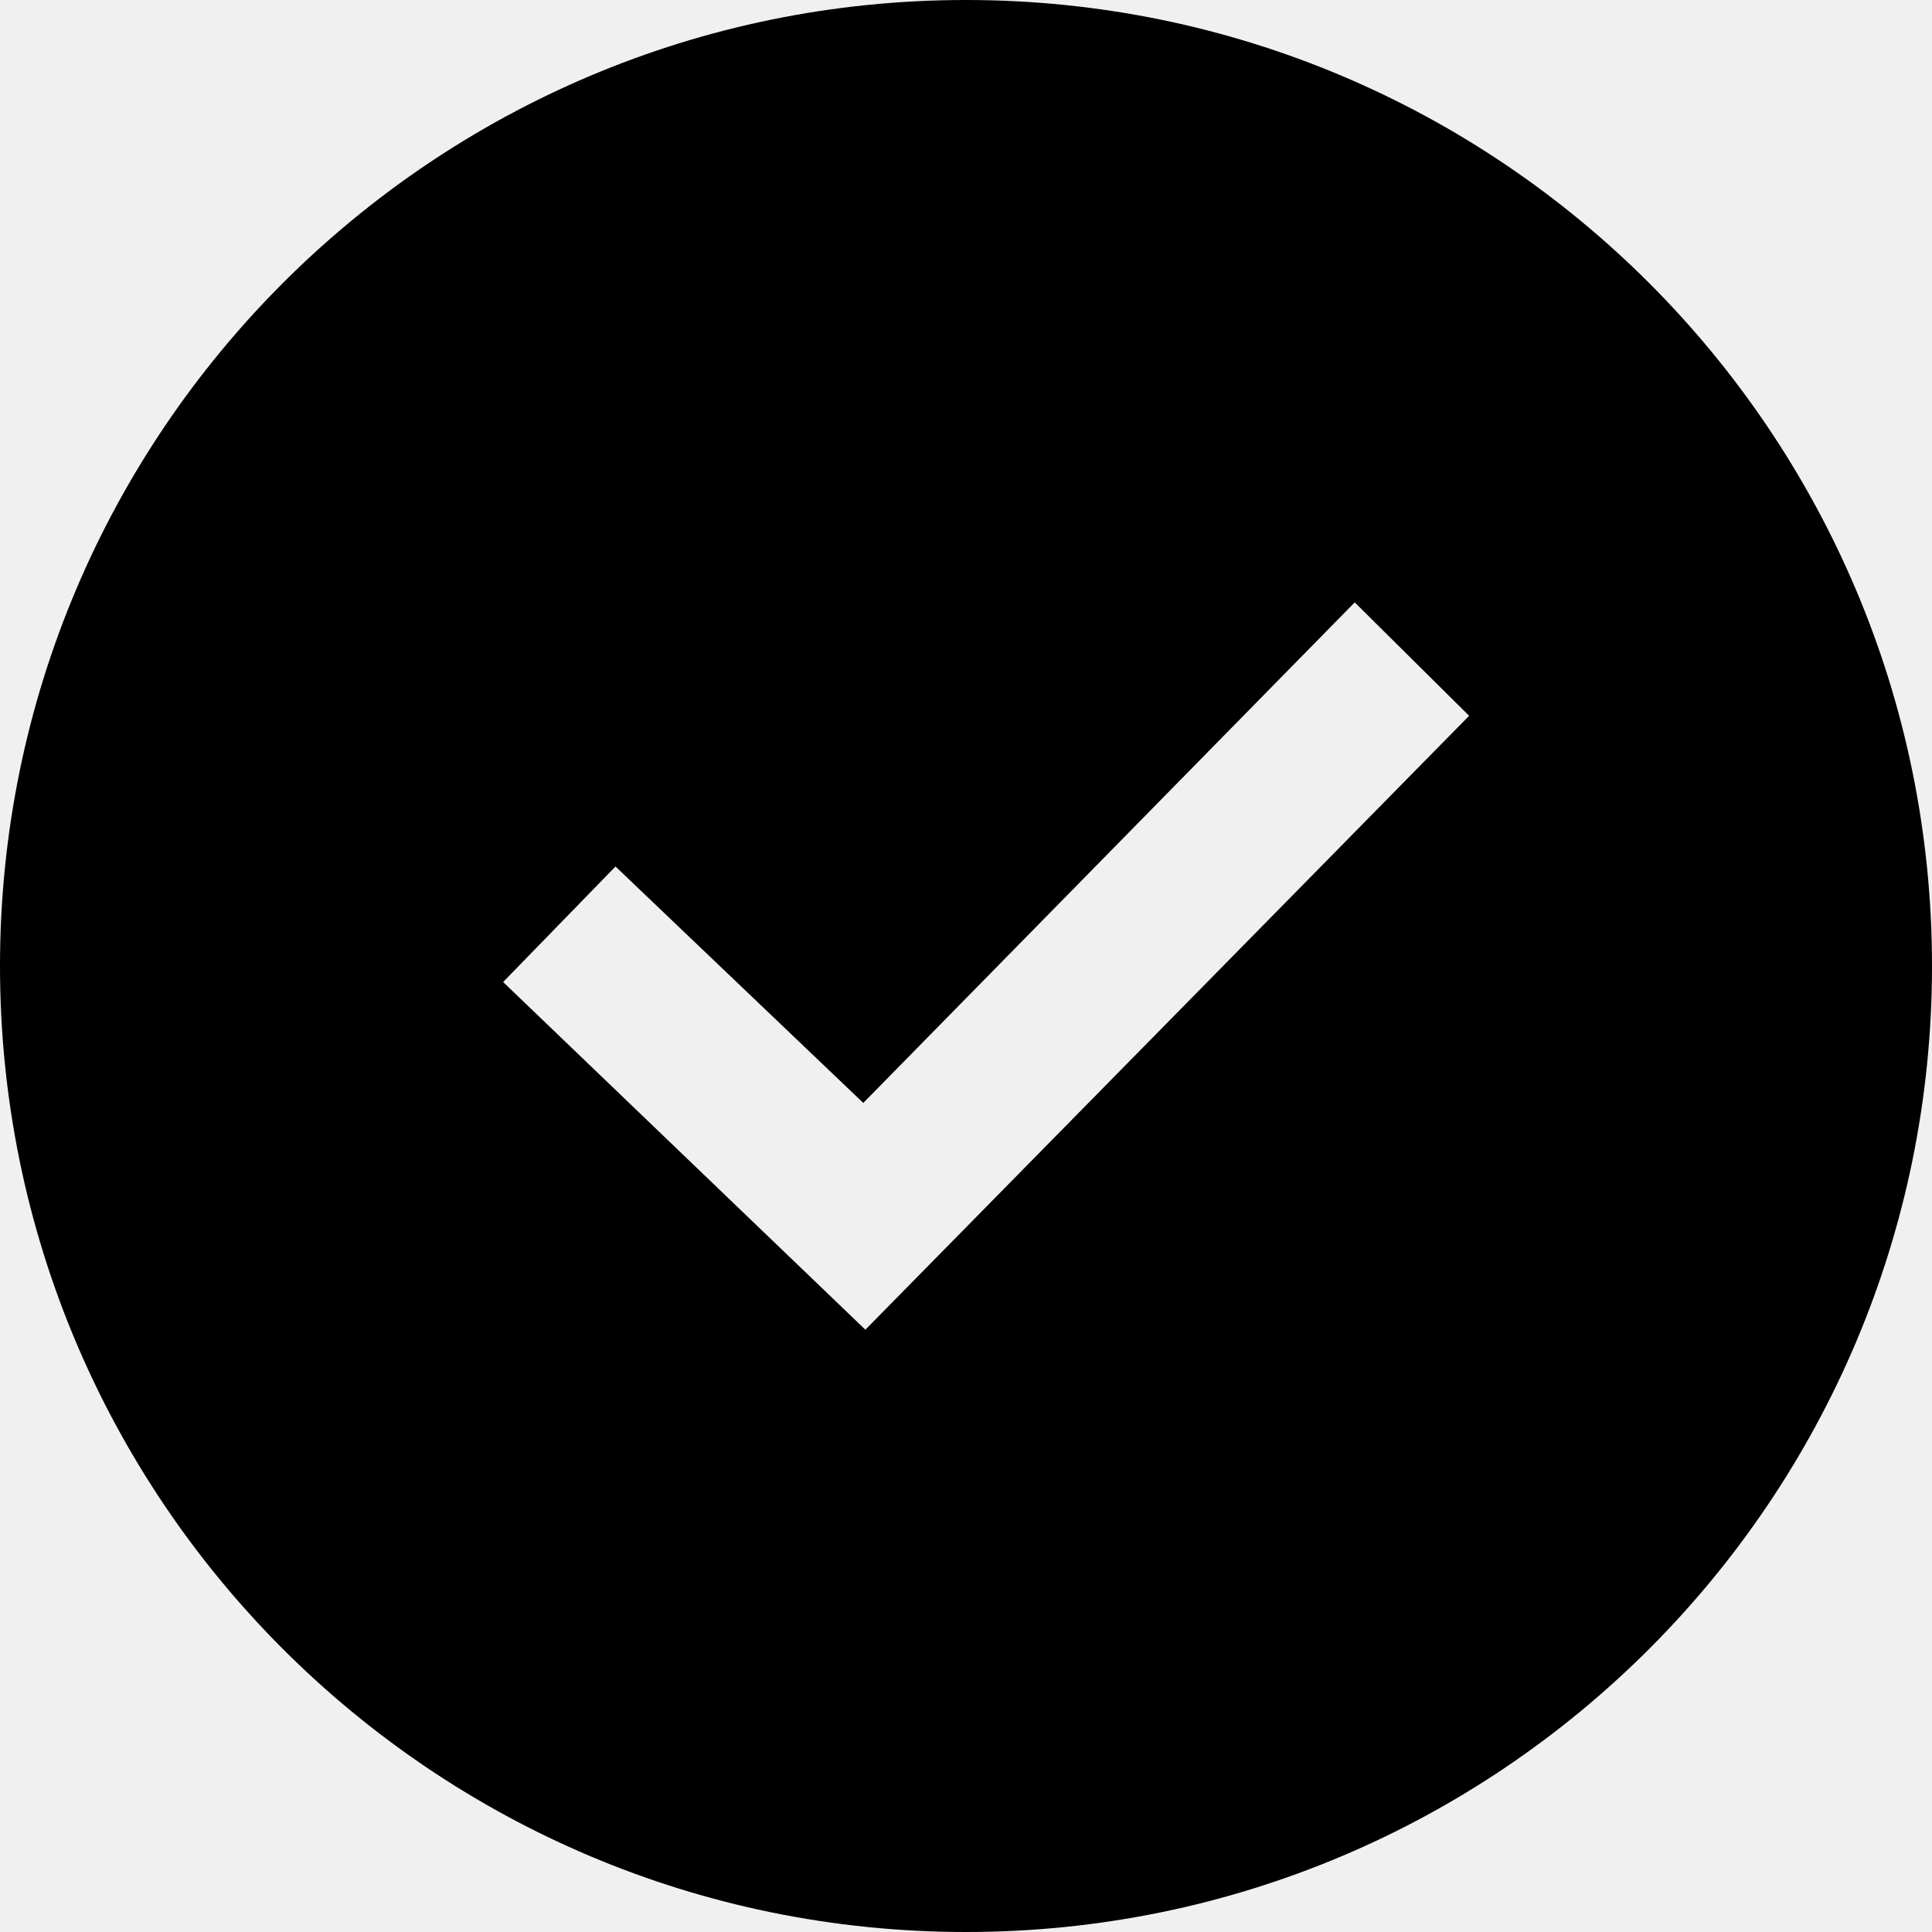
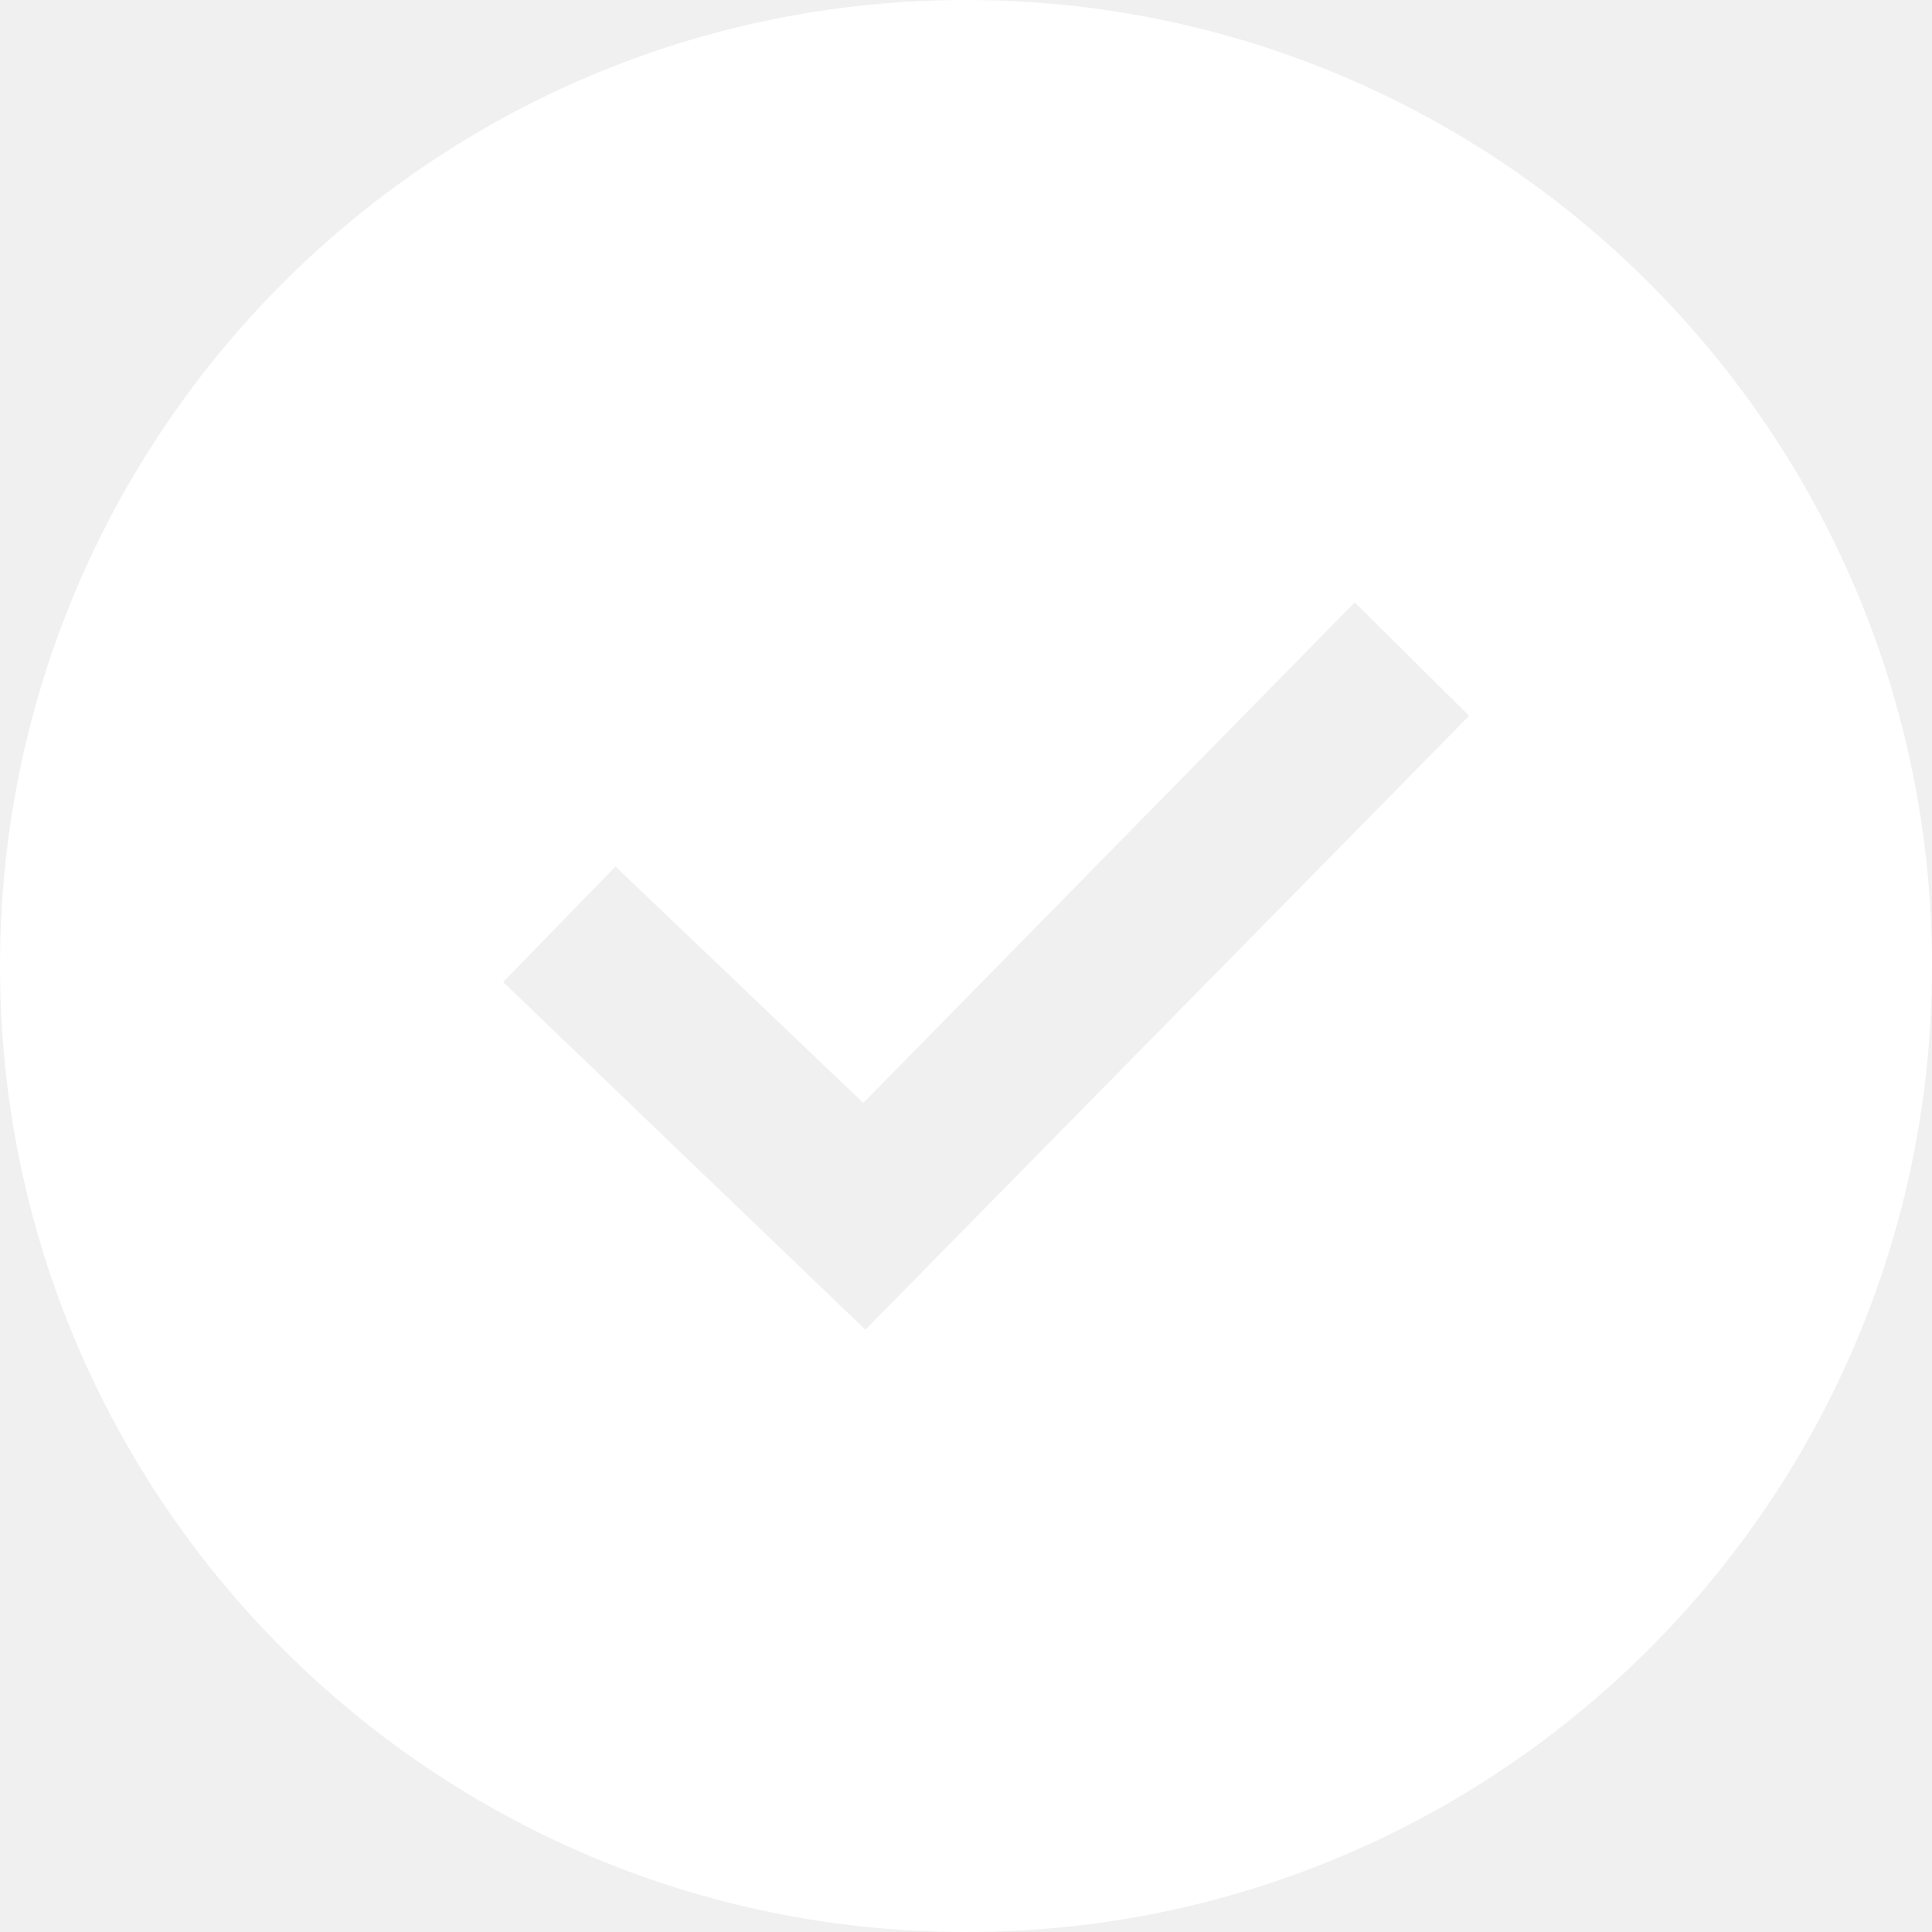
<svg xmlns="http://www.w3.org/2000/svg" width="24" height="24" viewBox="0 0 24 24">
-   <path d="M12 0c-6.627 0-12 5.373-12 12s5.373 12 12 12 12-5.373 12-12-5.373-12-12-12zm-1.25 16.518l-4.5-4.319 1.396-1.435 3.078 2.937 6.105-6.218 1.421 1.409-7.5 7.626z" />
+   <path d="M12 0c-6.627 0-12 5.373-12 12s5.373 12 12 12 12-5.373 12-12-5.373-12-12-12zm-1.25 16.518l-4.5-4.319 1.396-1.435 3.078 2.937 6.105-6.218 1.421 1.409-7.5 7.626z" fill="#ffffff" />
</svg>
